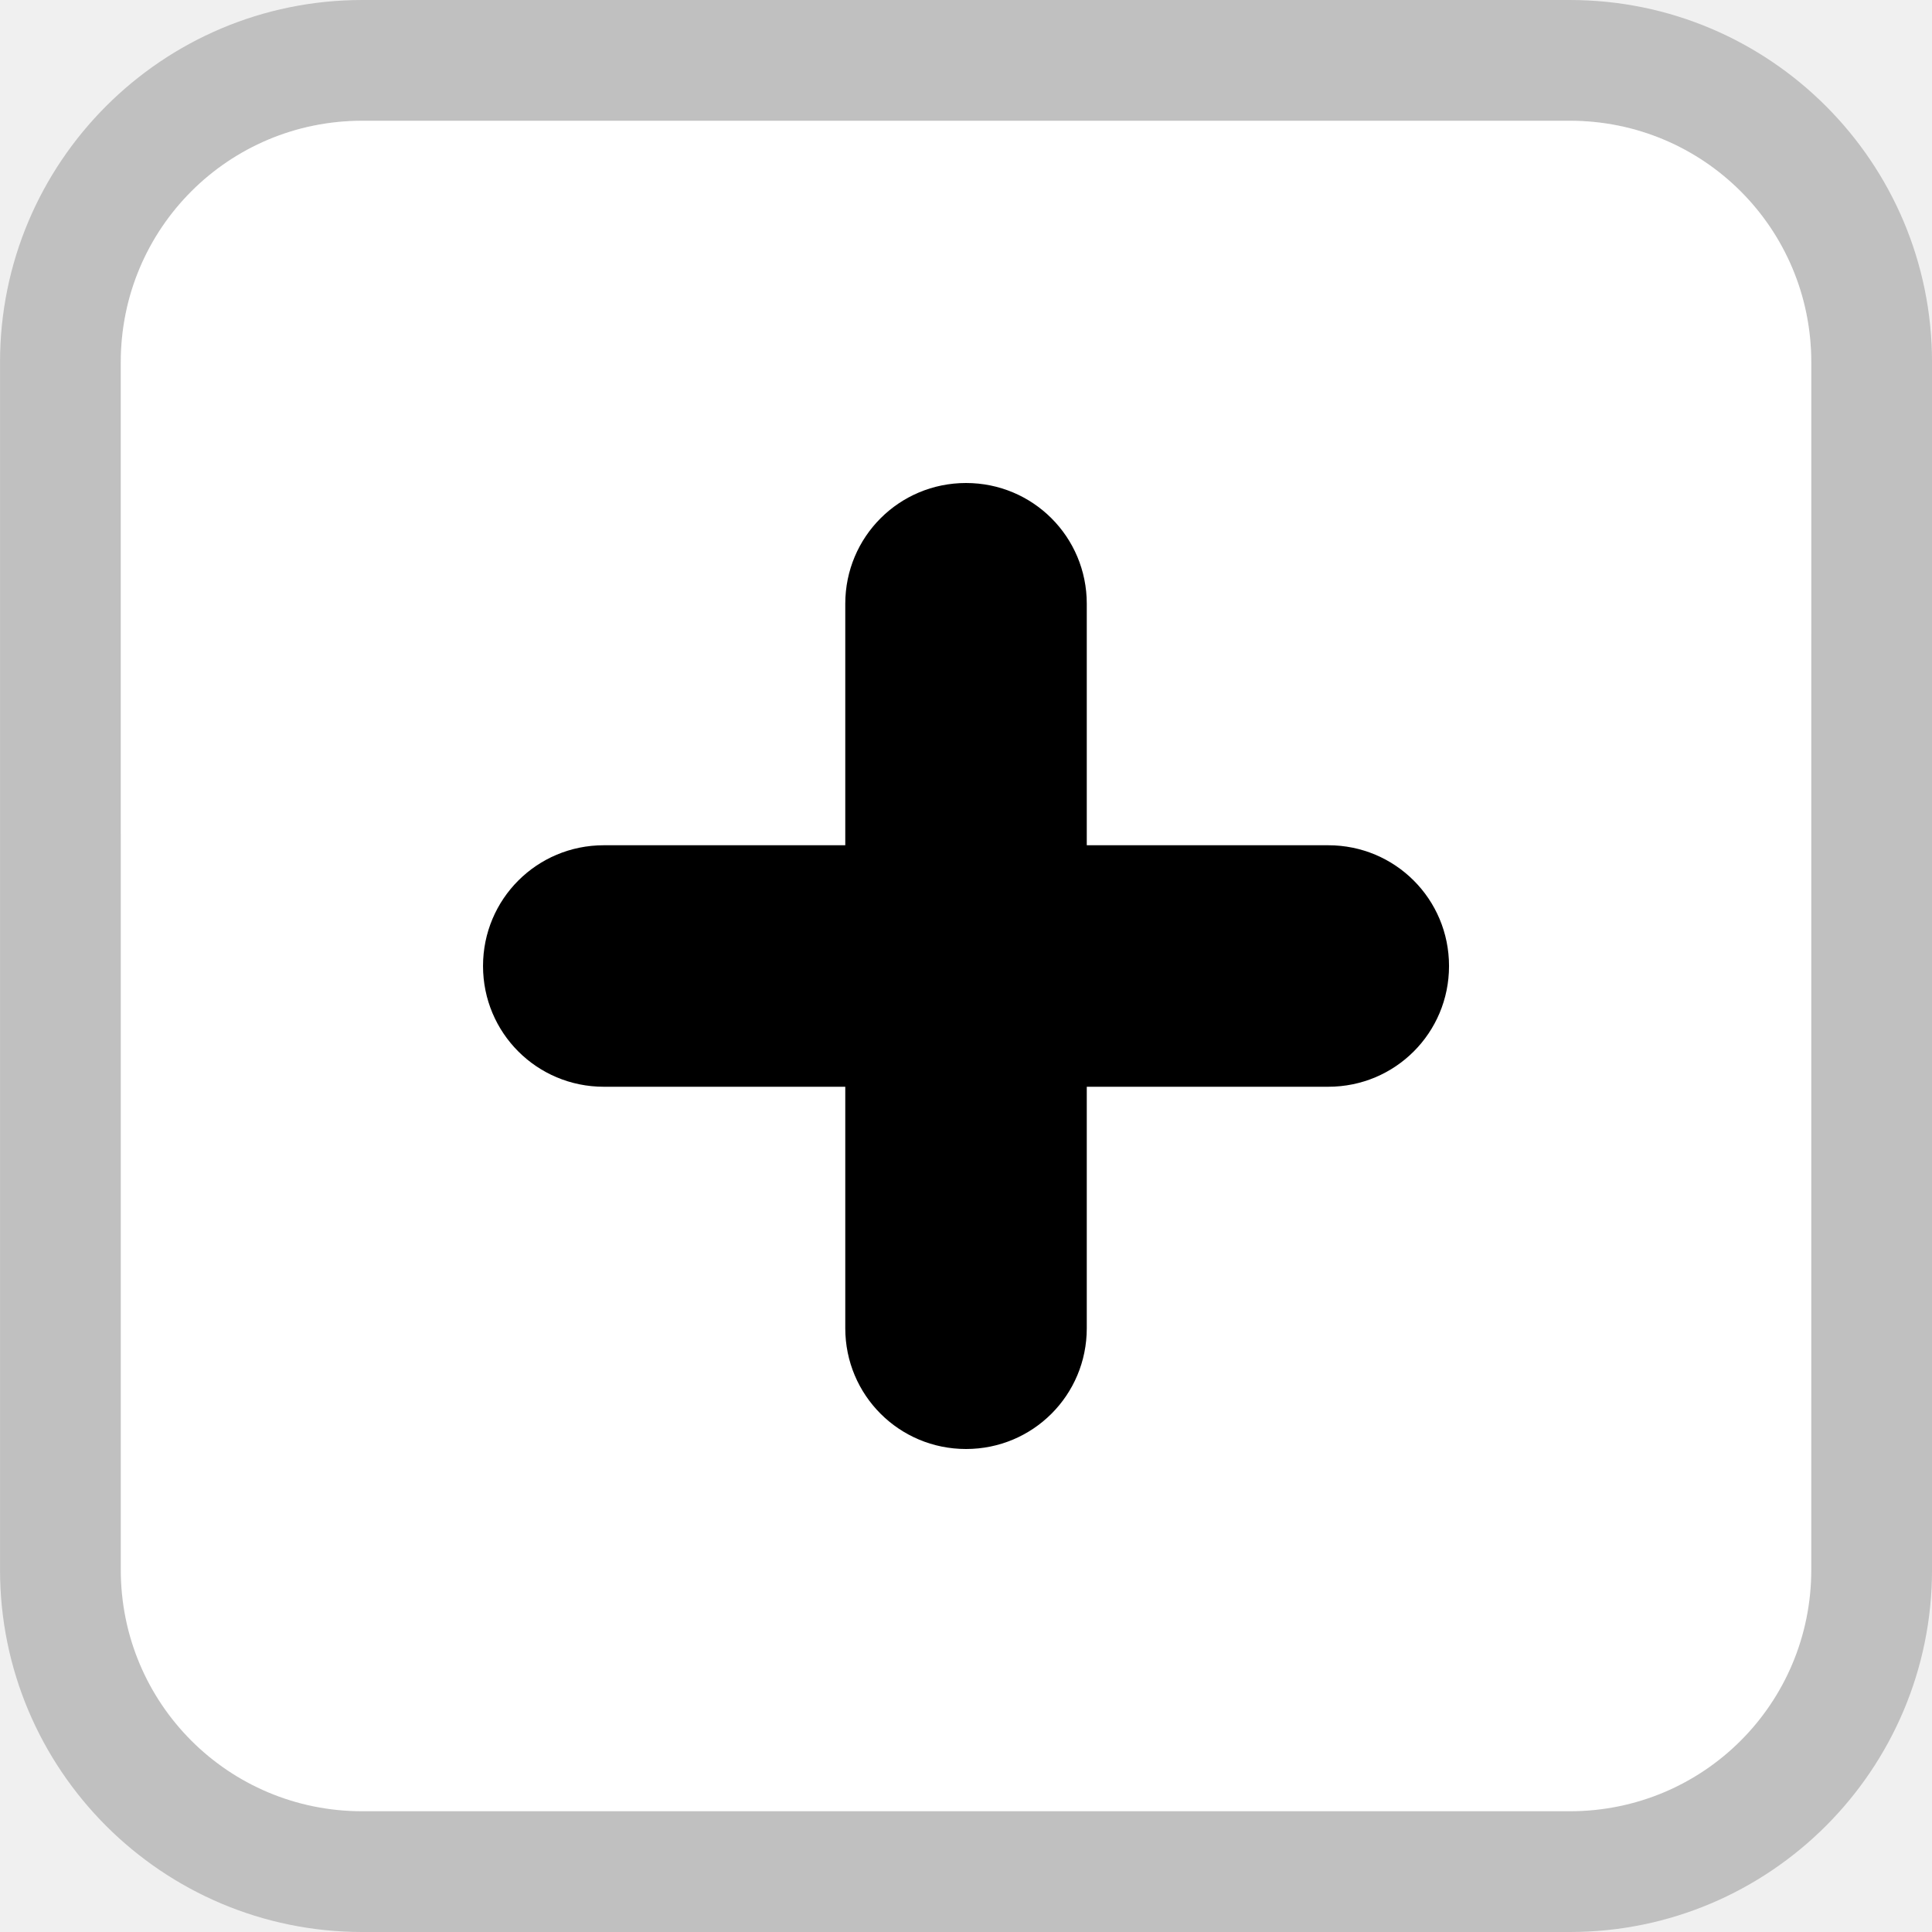
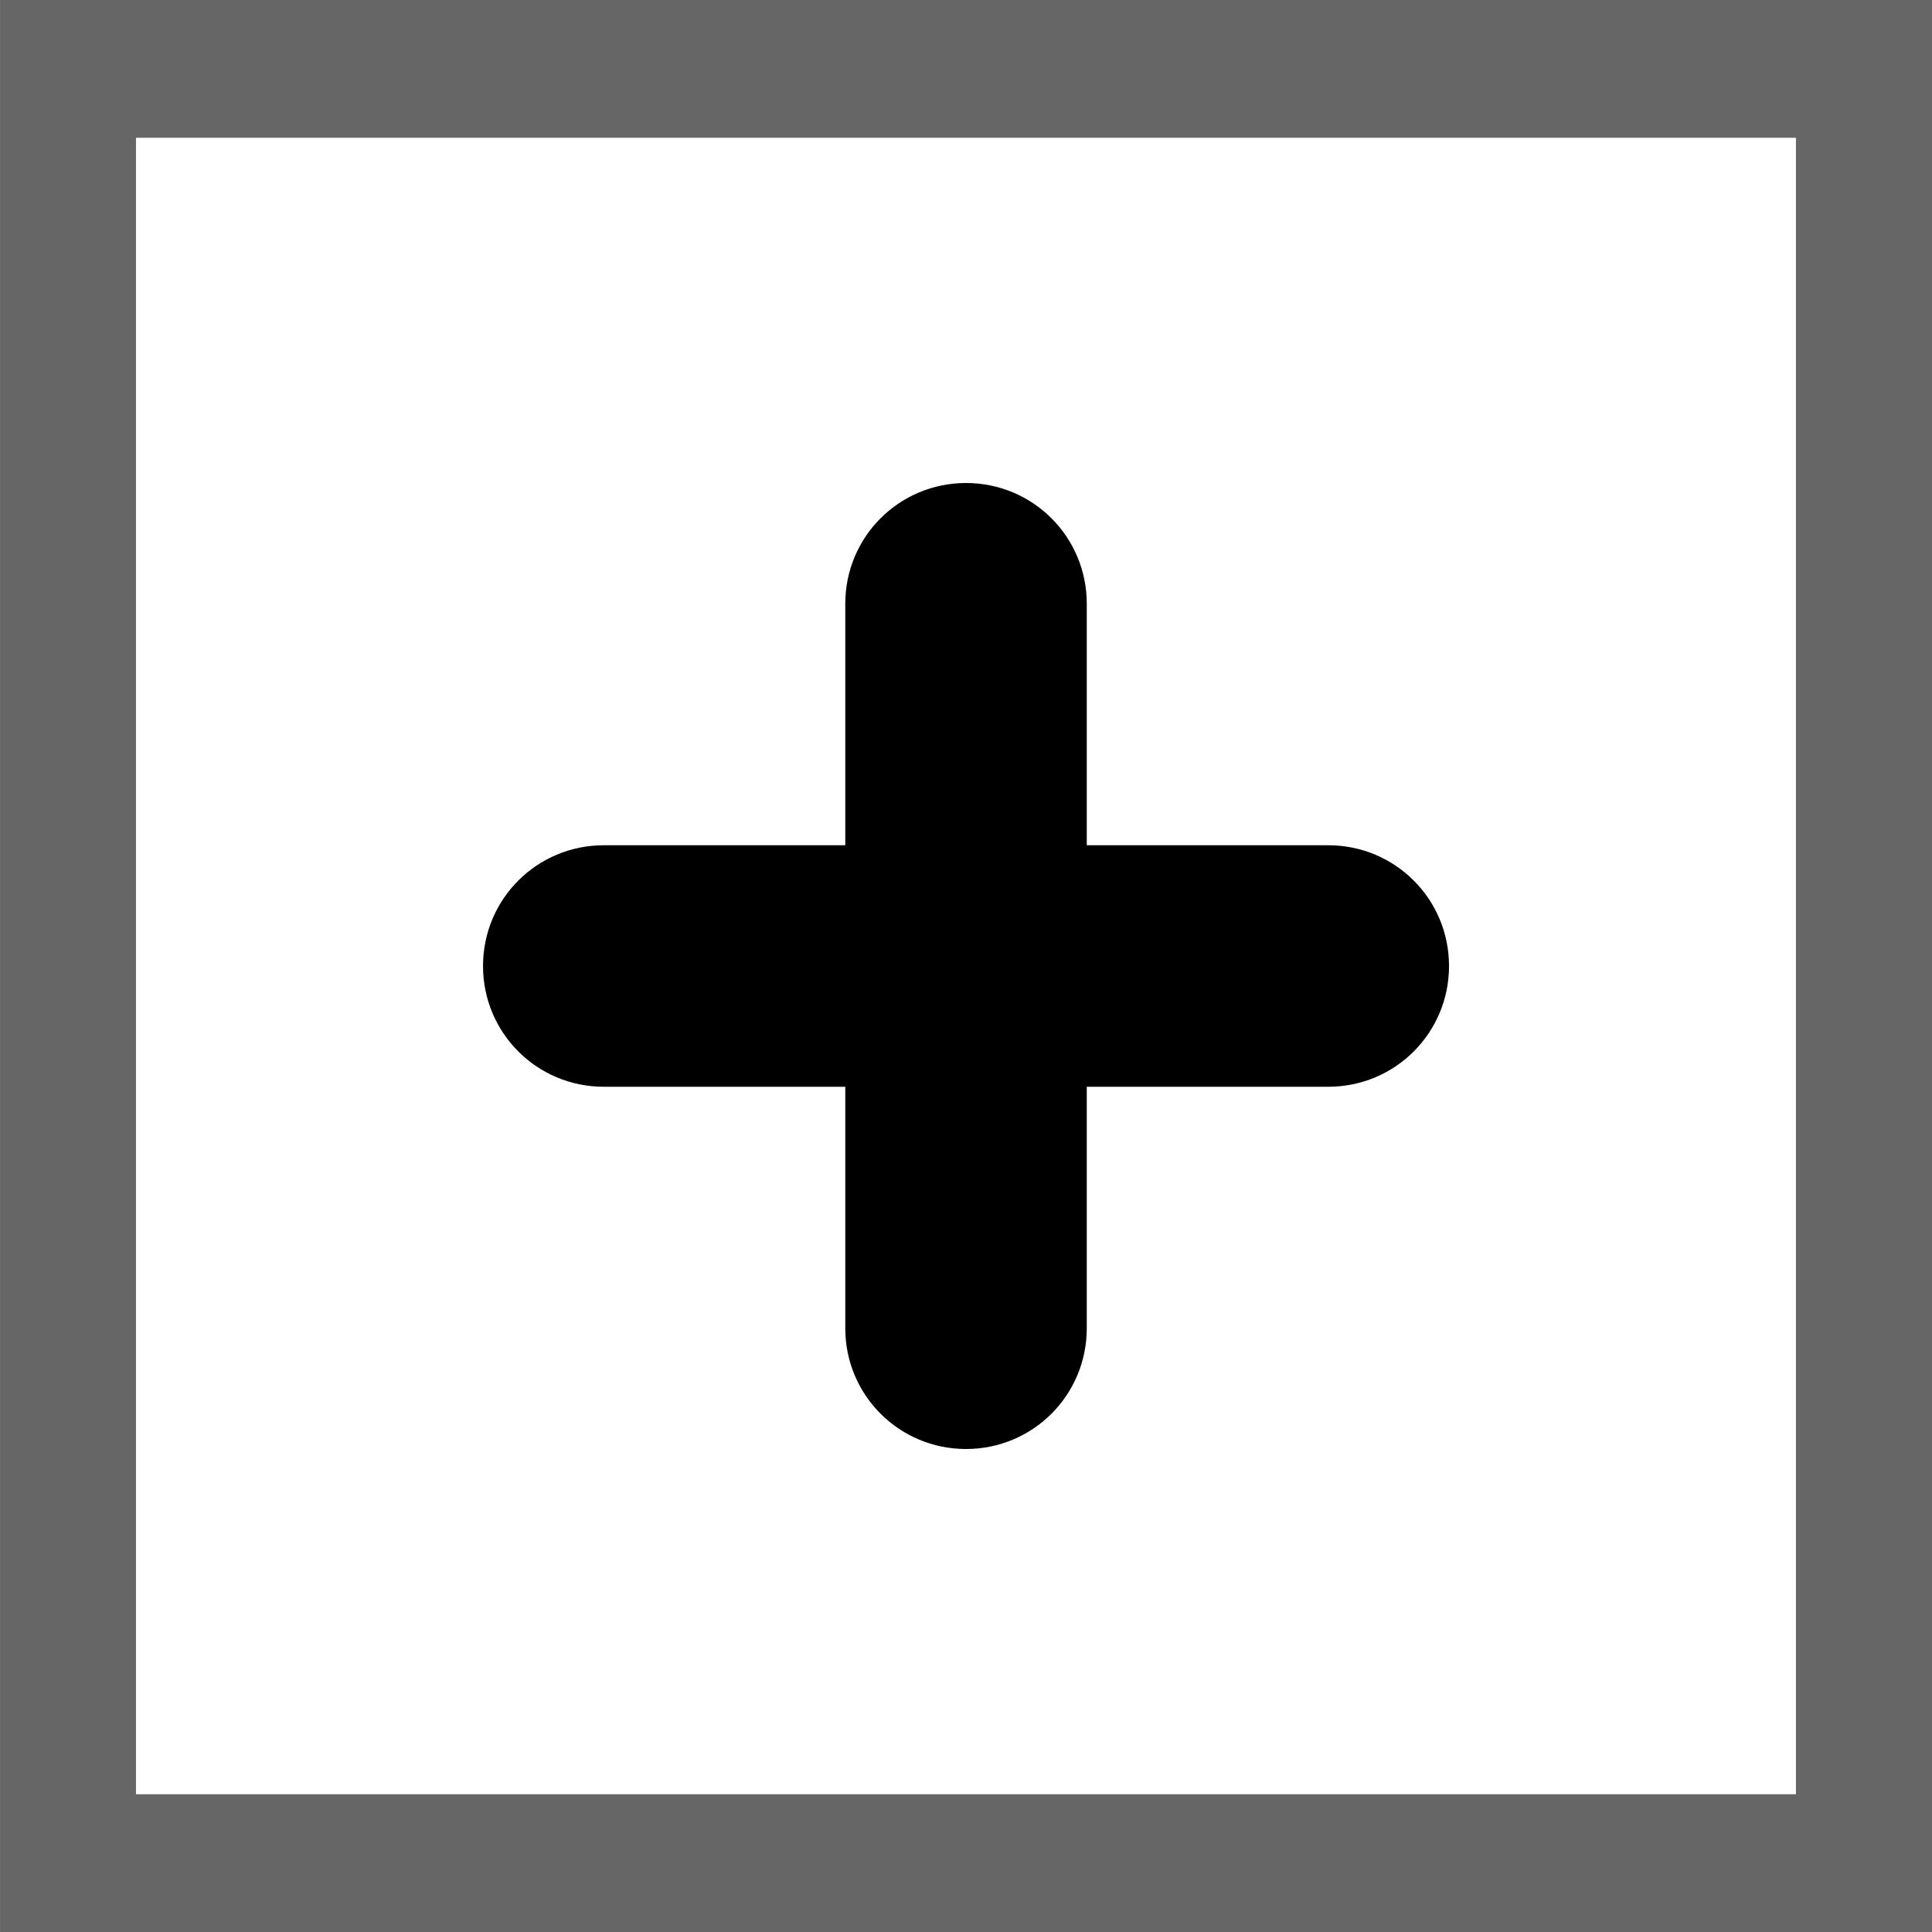
<svg xmlns="http://www.w3.org/2000/svg" xmlns:xlink="http://www.w3.org/1999/xlink" width="16" height="16" id="svg12430" version="1.1">
  <defs id="defs12432">
    <linearGradient id="linearGradient3783">
      <stop style="stop-color:#555555;stop-opacity:1;" offset="0" id="stop3785" />
      <stop style="stop-color:#666666;stop-opacity:1;" offset="1" id="stop3787" />
    </linearGradient>
    <linearGradient id="linearGradient4250-5">
      <stop id="stop4252-5" offset="0" style="stop-color:#ffffff;stop-opacity:0;" />
      <stop id="stop4254-2" offset="1" style="stop-color:#ffffff;stop-opacity:0.2" />
    </linearGradient>
    <linearGradient xlink:href="#linearGradient4250-5" id="linearGradient3904" gradientUnits="userSpaceOnUse" gradientTransform="matrix(0,-1,-1,0,544.8659,531.3659)" x1="118.375" y1="394.866" x2="132.375" y2="394.866" />
    <linearGradient id="linearGradient3818-2">
      <stop style="stop-color:#fefefe;stop-opacity:1;" offset="0" id="stop3820-2" />
      <stop style="stop-color:#999999;stop-opacity:1;" offset="1" id="stop3822-0" />
    </linearGradient>
  </defs>
  <g id="layer1" transform="translate(0,-1036.362)">
    <g style="display:inline" transform="translate(-141.9998,638.3711)" id="g14642-3-0">
-       <rect style="fill:none;stroke:none" id="rect3620-5-4" width="15.982" height="16" x="142" y="398" rx="0" ry="0" />
-       <rect style="opacity:0.2;fill:#000000;fill-opacity:1" id="rect3807" width="16" height="16" x="142" y="397.991" rx="3" ry="3" />
-       <path transform="matrix(0,1,-1,0,0,0)" style="fill:#ffffff;fill-opacity:1;display:inline" d="m 400.991,-157 10,0 c 1.108,0 2,0.892 2,2 l 0,10 c 0,1.108 -0.892,2 -2,2 l -10,0 c -1.108,0 -2,-0.892 -2,-2 l 0,-10 c 0,-1.108 0.892,-2 2,-2 z" id="rect3807-5" />
-       <path style="fill:url(#linearGradient3904);fill-opacity:1;display:inline" d="m 145,412.991 c -1.108,0 -2,-0.892 -2,-2 l 0,-10 c 0,-1.108 0.892,-2 2,-2 l 10,0 c 1.108,0 2,0.892 2,2 l 0,10 c 0,1.108 -0.892,2 -2,2 l -10,0 z m 0,-1 10,0 c 0.554,0 1,-0.446 1,-1 l 0,-10 c 0,-0.554 -0.446,-1 -1,-1 l -10,0 c -0.554,0 -1,0.446 -1,1 l 0,10 c 0,0.554 0.446,1 1,1 z" id="rect3807-5-1" />
+       <rect style="fill:none;stroke:none" id="rect3620-5-4" width="15.982" height="16" x="142.009" y="397.991" rx="0" ry="0" />
+       <rect style="fill:#666666;fill-opacity:1" id="rect3807" width="16" height="16" x="142" y="397.991" rx="0" ry="3" />
+       <rect ry="2.572" rx="0" y="399.132" x="143.126" height="13.718" width="13.747" id="rect2999" style="fill:#ffffff;fill-opacity:1" />
      <path style="fill:#000000;fill-opacity:1" d="m 154,405.991 c 0,-0.554 -0.446,-1 -1,-1 l -2,0 0,-2 c 0,-0.554 -0.446,-1 -1,-1 -0.554,0 -1,0.446 -1,1 l 0,2 -2,0 c -0.554,0 -1,0.446 -1,1 0,0.554 0.446,1 1,1 l 2,0 0,2 c 0,0.554 0.446,1 1,1 0.554,0 1,-0.446 1,-1 l 0,-2 2,0 c 0.554,0 1,-0.446 1,-1 z" id="rect3906" />
    </g>
  </g>
</svg>
